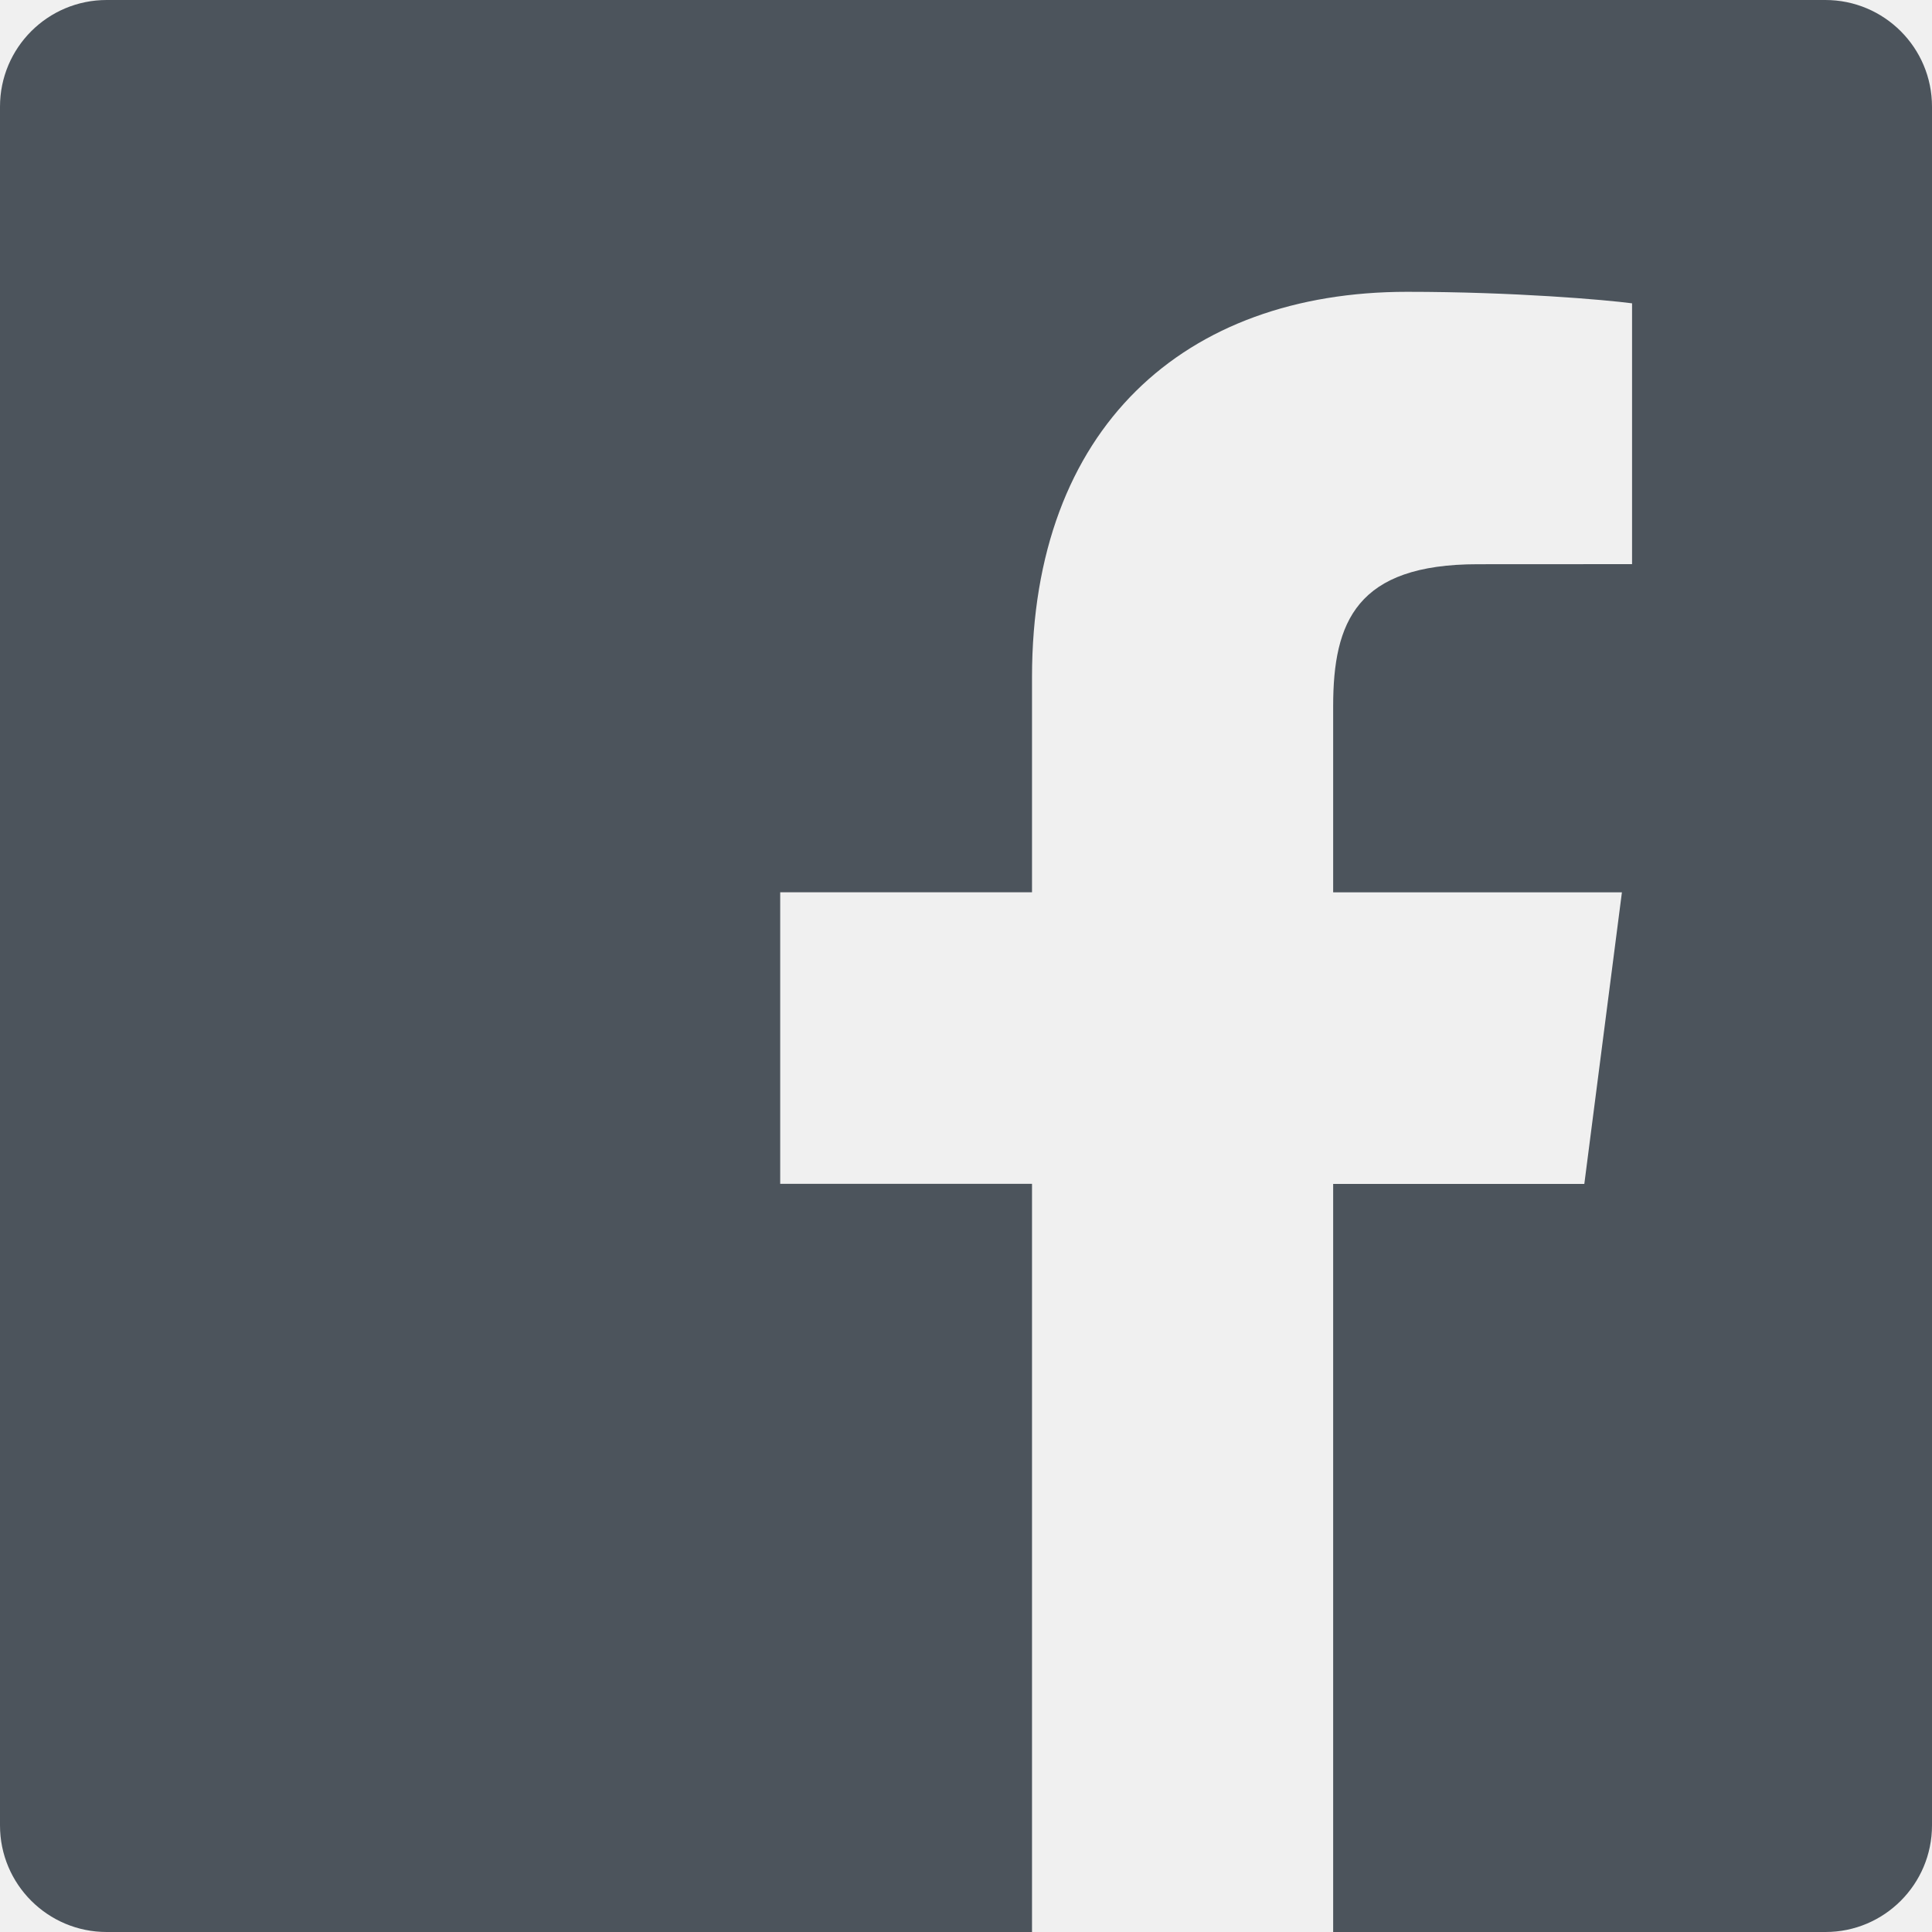
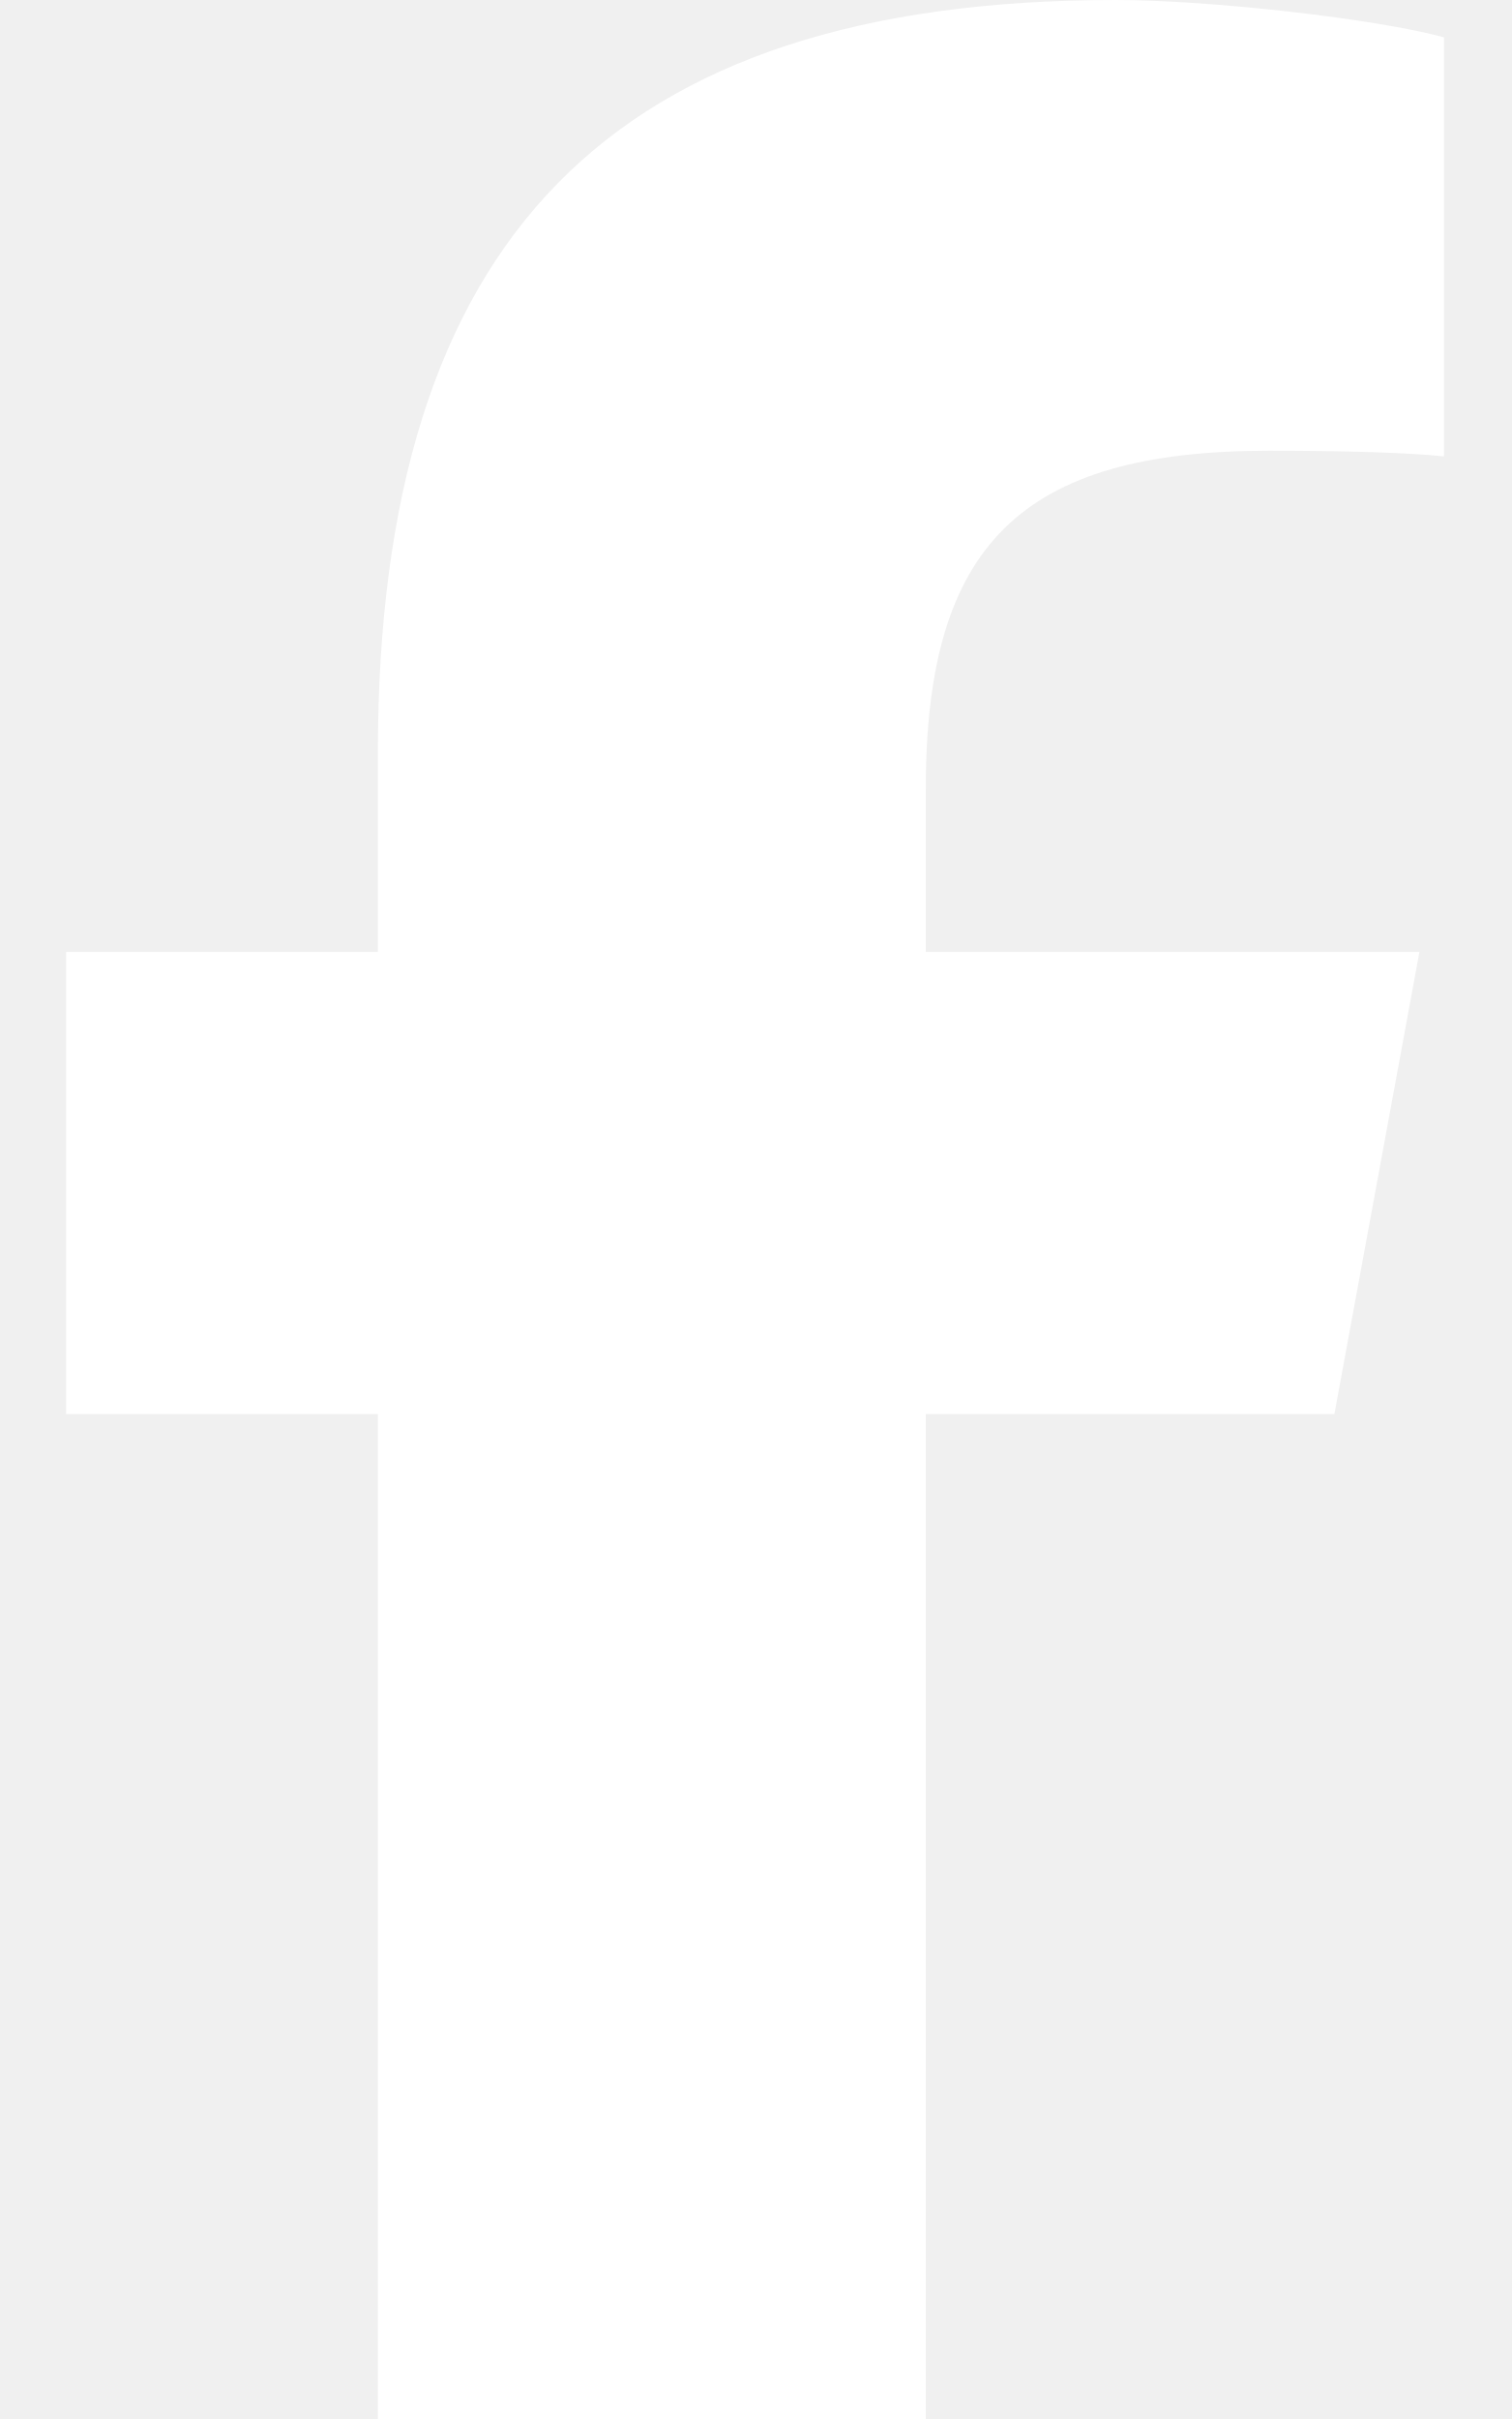
- <svg xmlns="http://www.w3.org/2000/svg" width="24" height="24">
-   <path d="M22.675 0H1.325C.593 0 0 .593 0 1.325v21.351C0 23.407.593 24 1.325 24H12.82v-9.294H9.692v-3.622h3.128V8.413c0-3.1 1.893-4.788 4.659-4.788 1.325 0 2.463.099 2.795.143v3.24l-1.918.001c-1.504 0-1.795.715-1.795 1.763v2.313h3.587l-.467 3.622h-3.12V24h6.116c.73 0 1.323-.593 1.323-1.325V1.325C24 .593 23.407 0 22.675 0z" fill="#4C545C" fill-rule="nonzero" />
+ <svg xmlns="http://www.w3.org/2000/svg" viewBox="0 0 320 512">
+   <path fill="#ffffff" d="M80 299.3V512H196V299.3h86.5l18-97.8H196V166.9c0-51.7 20.3-71.5 72.7-71.5c16.3 0 29.4 .4 37 1.2V7.9C291.4 4 256.4 0 236.2 0C129.3 0 80 50.5 80 159.4v42.1H14v97.8H80z" />
</svg>
